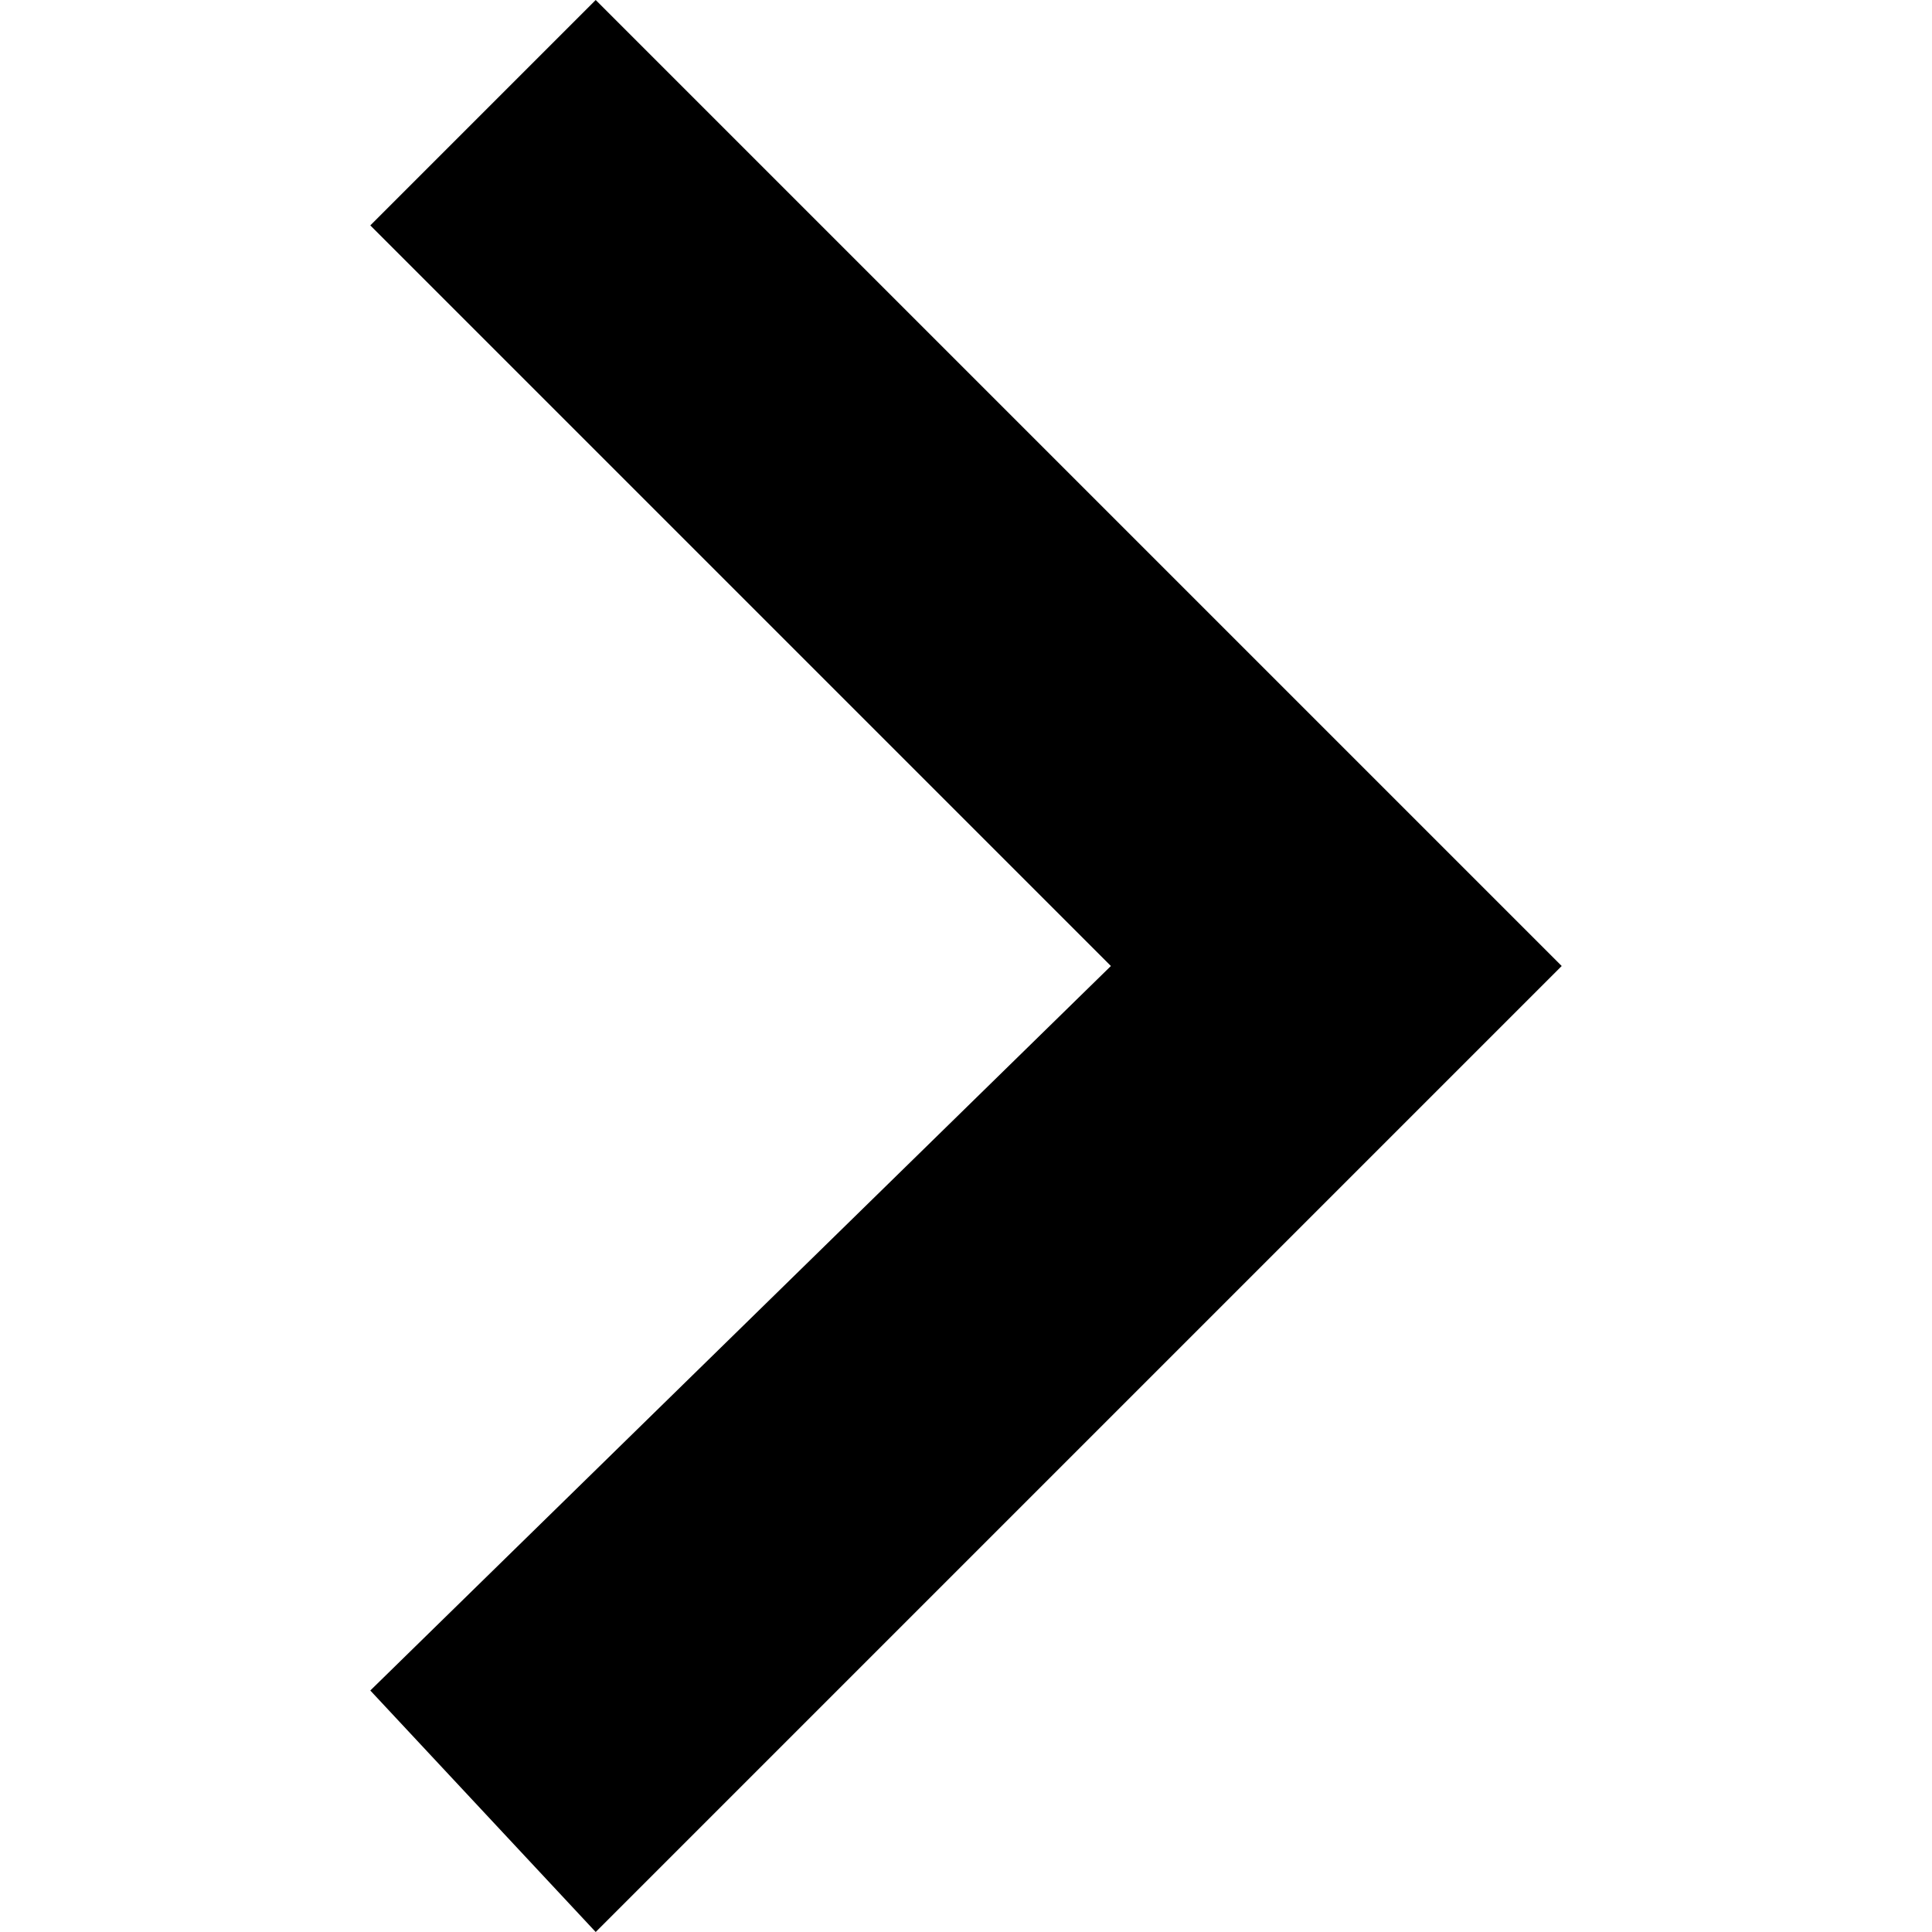
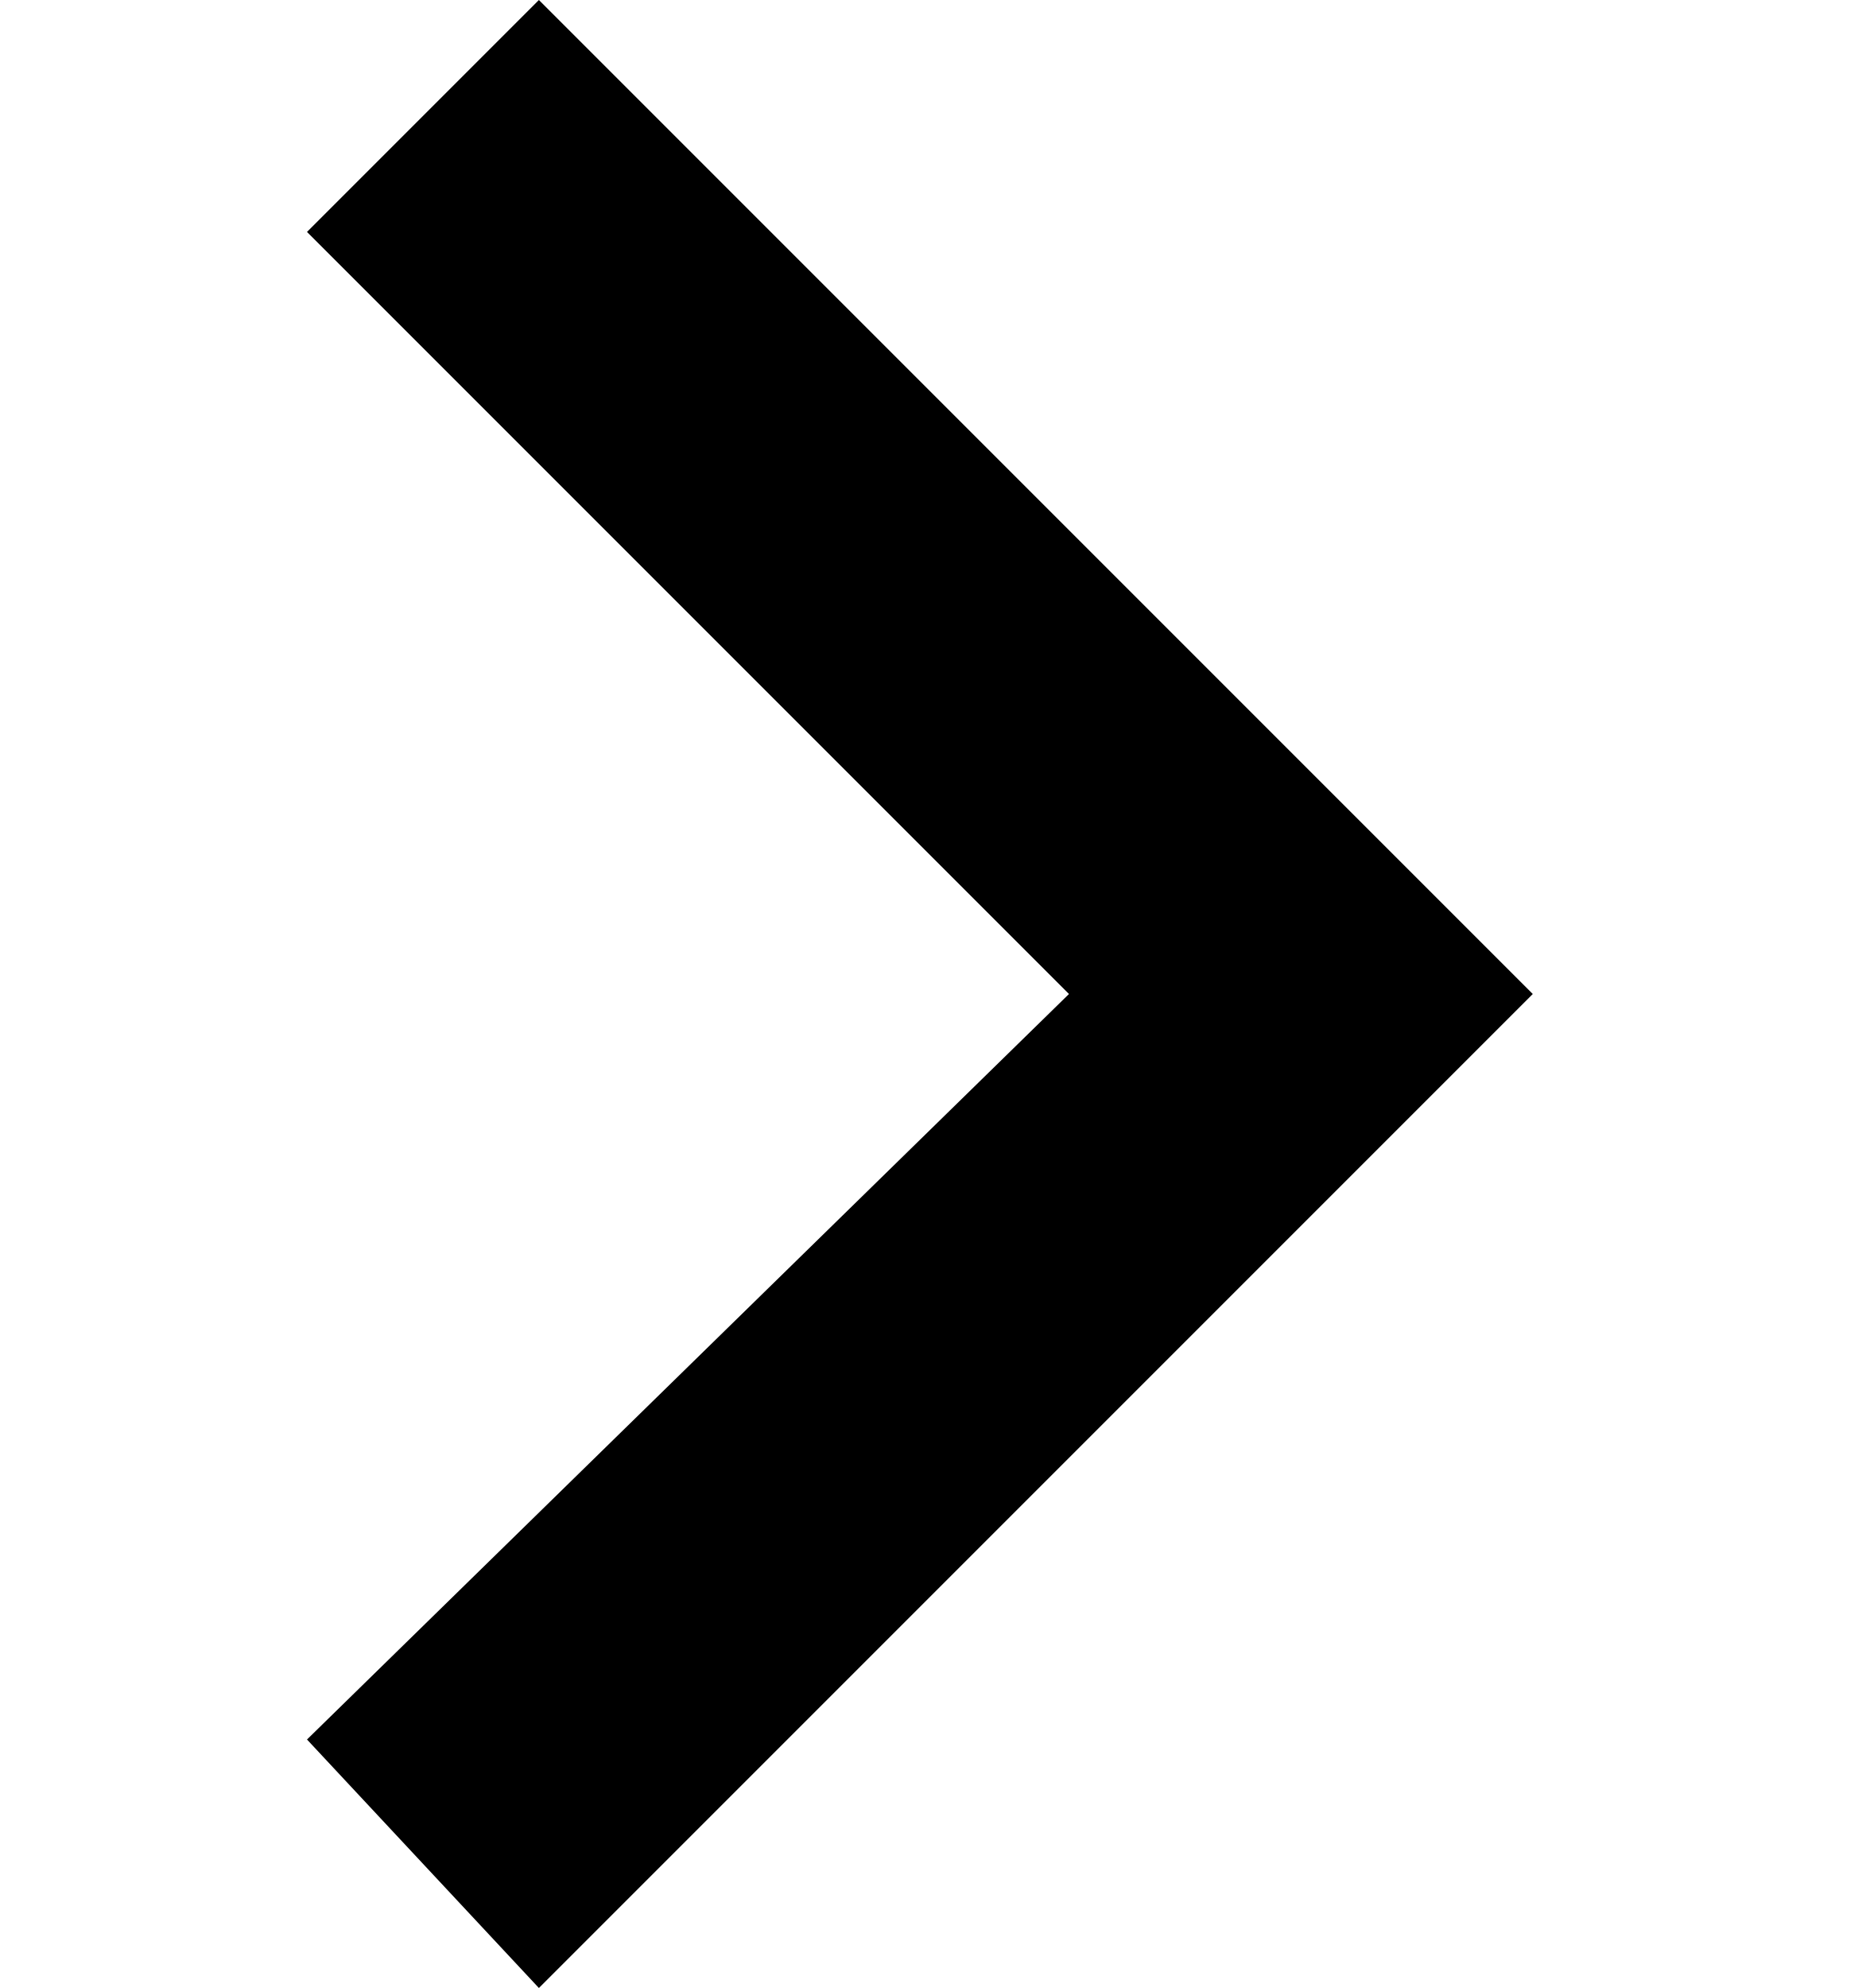
- <svg xmlns="http://www.w3.org/2000/svg" version="1.1" id="Capa_1" x="0px" y="0px" width="306px" height="306px" viewBox="0 0 306 306" style="enable-background:new 0 0 306 306;" xml:space="preserve">
-   <g>
-     <g id="keyboard-arrow-right">
-       <polygon points="58.65,267.75 175.95,153 58.65,35.7 94.35,0 247.35,153 94.35,306   " />
+ <svg xmlns="http://www.w3.org/2000/svg" version="1.1" id="Capa_1" x="0px" y="0px" width="284.929" height="306" viewBox="0 0 284.929 306" xml:space="preserve">
+   <defs id="defs110" />
+   <style id="style928">
+ 		.s0 { fill: #000000 } 
+ 	</style>
+   <g id="g1123" transform="translate(0,17.73881)" style="display:none">
+     <g id="g1069">
+       <path d="M 282.082,76.511 267.808,62.238 c -1.902,-1.906 -4.093,-2.856 -6.57,-2.856 -2.471,0 -4.661,0.95 -6.563,2.856 L 142.466,174.441 30.262,62.241 c -1.903,-1.906 -4.093,-2.856 -6.567,-2.856 -2.475,0 -4.665,0.95 -6.567,2.856 L 2.856,76.515 C 0.95,78.417 0,80.607 0,83.082 c 0,2.473 0.953,4.663 2.856,6.565 l 133.043,133.046 c 1.902,1.903 4.093,2.854 6.567,2.854 2.474,0 4.661,-0.951 6.562,-2.854 L 282.082,89.647 c 1.902,-1.903 2.847,-4.093 2.847,-6.565 0,-2.475 -0.945,-4.665 -2.847,-6.571 z" id="path1067" />
    </g>
+     <g id="g1071">
+ </g>
+     <g id="g1073">
+ </g>
+     <g id="g1075">
+ </g>
+     <g id="g1077">
+ </g>
+     <g id="g1079">
+ </g>
+     <g id="g1081">
+ </g>
+     <g id="g1083">
+ </g>
+     <g id="g1085">
+ </g>
+     <g id="g1087">
+ </g>
+     <g id="g1089">
+ </g>
+     <g id="g1091">
+ </g>
+     <g id="g1093">
+ </g>
+     <g id="g1095">
+ </g>
+     <g id="g1097">
+ </g>
+     <g id="g1099">
+ </g>
  </g>
-   <g>
+   <style id="style1127">
+ 		.s0 { fill: #000000 } 
+ 	</style>
+   <g id="g1204" transform="translate(25.36059,5.756213)" style="display:none">
+     <g id="g1142">
+       <path id="Layer" class="s0" d="M 54.3,29.7 C 46.1,29.7 39.5,23 39.5,14.8 39.5,6.6 46.1,0 54.3,0 c 8.2,0 14.8,6.6 14.8,14.8 0,8.2 -6.6,14.9 -14.8,14.9 z" />
+       <path id="path1130" class="s0" d="m 98.3,74.6 c -8.2,0 -14.8,-6.6 -14.8,-14.8 0,-8.2 6.6,-14.9 14.8,-14.9 8.2,0 14.9,6.7 14.9,14.9 0,8.2 -6.7,14.8 -14.9,14.8 z" />
+       <path id="path1132" class="s0" d="m 98.3,251.7 c -8.2,0 -14.8,-6.6 -14.8,-14.8 0,-8.2 6.6,-14.8 14.8,-14.8 8.2,0 14.9,6.6 14.9,14.8 0,8.2 -6.7,14.8 -14.9,14.8 z" />
+       <path id="path1134" class="s0" d="m 144.2,118.6 c -8.2,0 -14.8,-6.6 -14.8,-14.8 0,-8.2 6.6,-14.8 14.8,-14.8 8.2,0 14.9,6.6 14.9,14.8 0,8.2 -6.7,14.8 -14.9,14.8 z" />
+       <path id="path1136" class="s0" d="m 144.2,207.6 c -8.2,0 -14.8,-6.6 -14.8,-14.8 0,-8.2 6.6,-14.8 14.8,-14.8 8.2,0 14.9,6.6 14.9,14.8 0,8.2 -6.7,14.8 -14.9,14.8 z" />
+       <path id="path1138" class="s0" d="m 54.3,297.6 c -8.2,0 -14.8,-6.6 -14.8,-14.8 0,-8.2 6.6,-14.8 14.8,-14.8 8.2,0 14.8,6.6 14.8,14.8 0,8.2 -6.6,14.8 -14.8,14.8 z" />
+       <path id="path1140" class="s0" d="m 188.3,162.7 c -8.2,0 -14.8,-6.6 -14.8,-14.8 0,-8.2 6.6,-14.9 14.8,-14.9 8.2,0 14.9,6.7 14.9,14.9 0,8.2 -6.7,14.8 -14.9,14.8 z" />
+     </g>
+     <g id="g1144" />
+     <g id="g1146" />
+     <g id="g1148" />
+     <g id="g1150" />
+     <g id="g1152" />
+     <g id="g1154" />
+     <g id="g1156" />
+     <g id="g1158" />
+     <g id="g1160" />
+     <g id="g1162" />
+     <g id="g1164" />
+     <g id="g1166" />
+     <g id="g1168" />
+     <g id="g1170" />
+     <g id="g1172" />
+   </g>
+   <g id="g1264" transform="translate(-11.38987)" style="display:inline">
+     <g id="g1209">
+       <g id="keyboard-arrow-right">
+         <polygon points="94.35,0 247.35,153 94.35,306 58.65,267.75 175.95,153 58.65,35.7 " id="polygon1206" />
+       </g>
+     </g>
+     <g id="g1211">
</g>
-   <g>
+     <g id="g1213">
</g>
-   <g>
+     <g id="g1215">
</g>
-   <g>
+     <g id="g1217">
</g>
-   <g>
+     <g id="g1219">
</g>
-   <g>
+     <g id="g1221">
</g>
-   <g>
+     <g id="g1223">
</g>
-   <g>
+     <g id="g1225">
</g>
-   <g>
+     <g id="g1227">
</g>
-   <g>
+     <g id="g1229">
</g>
-   <g>
+     <g id="g1231">
</g>
-   <g>
+     <g id="g1233">
</g>
-   <g>
+     <g id="g1235">
</g>
-   <g>
+     <g id="g1237">
</g>
-   <g>
+     <g id="g1239">
</g>
+   </g>
</svg>
